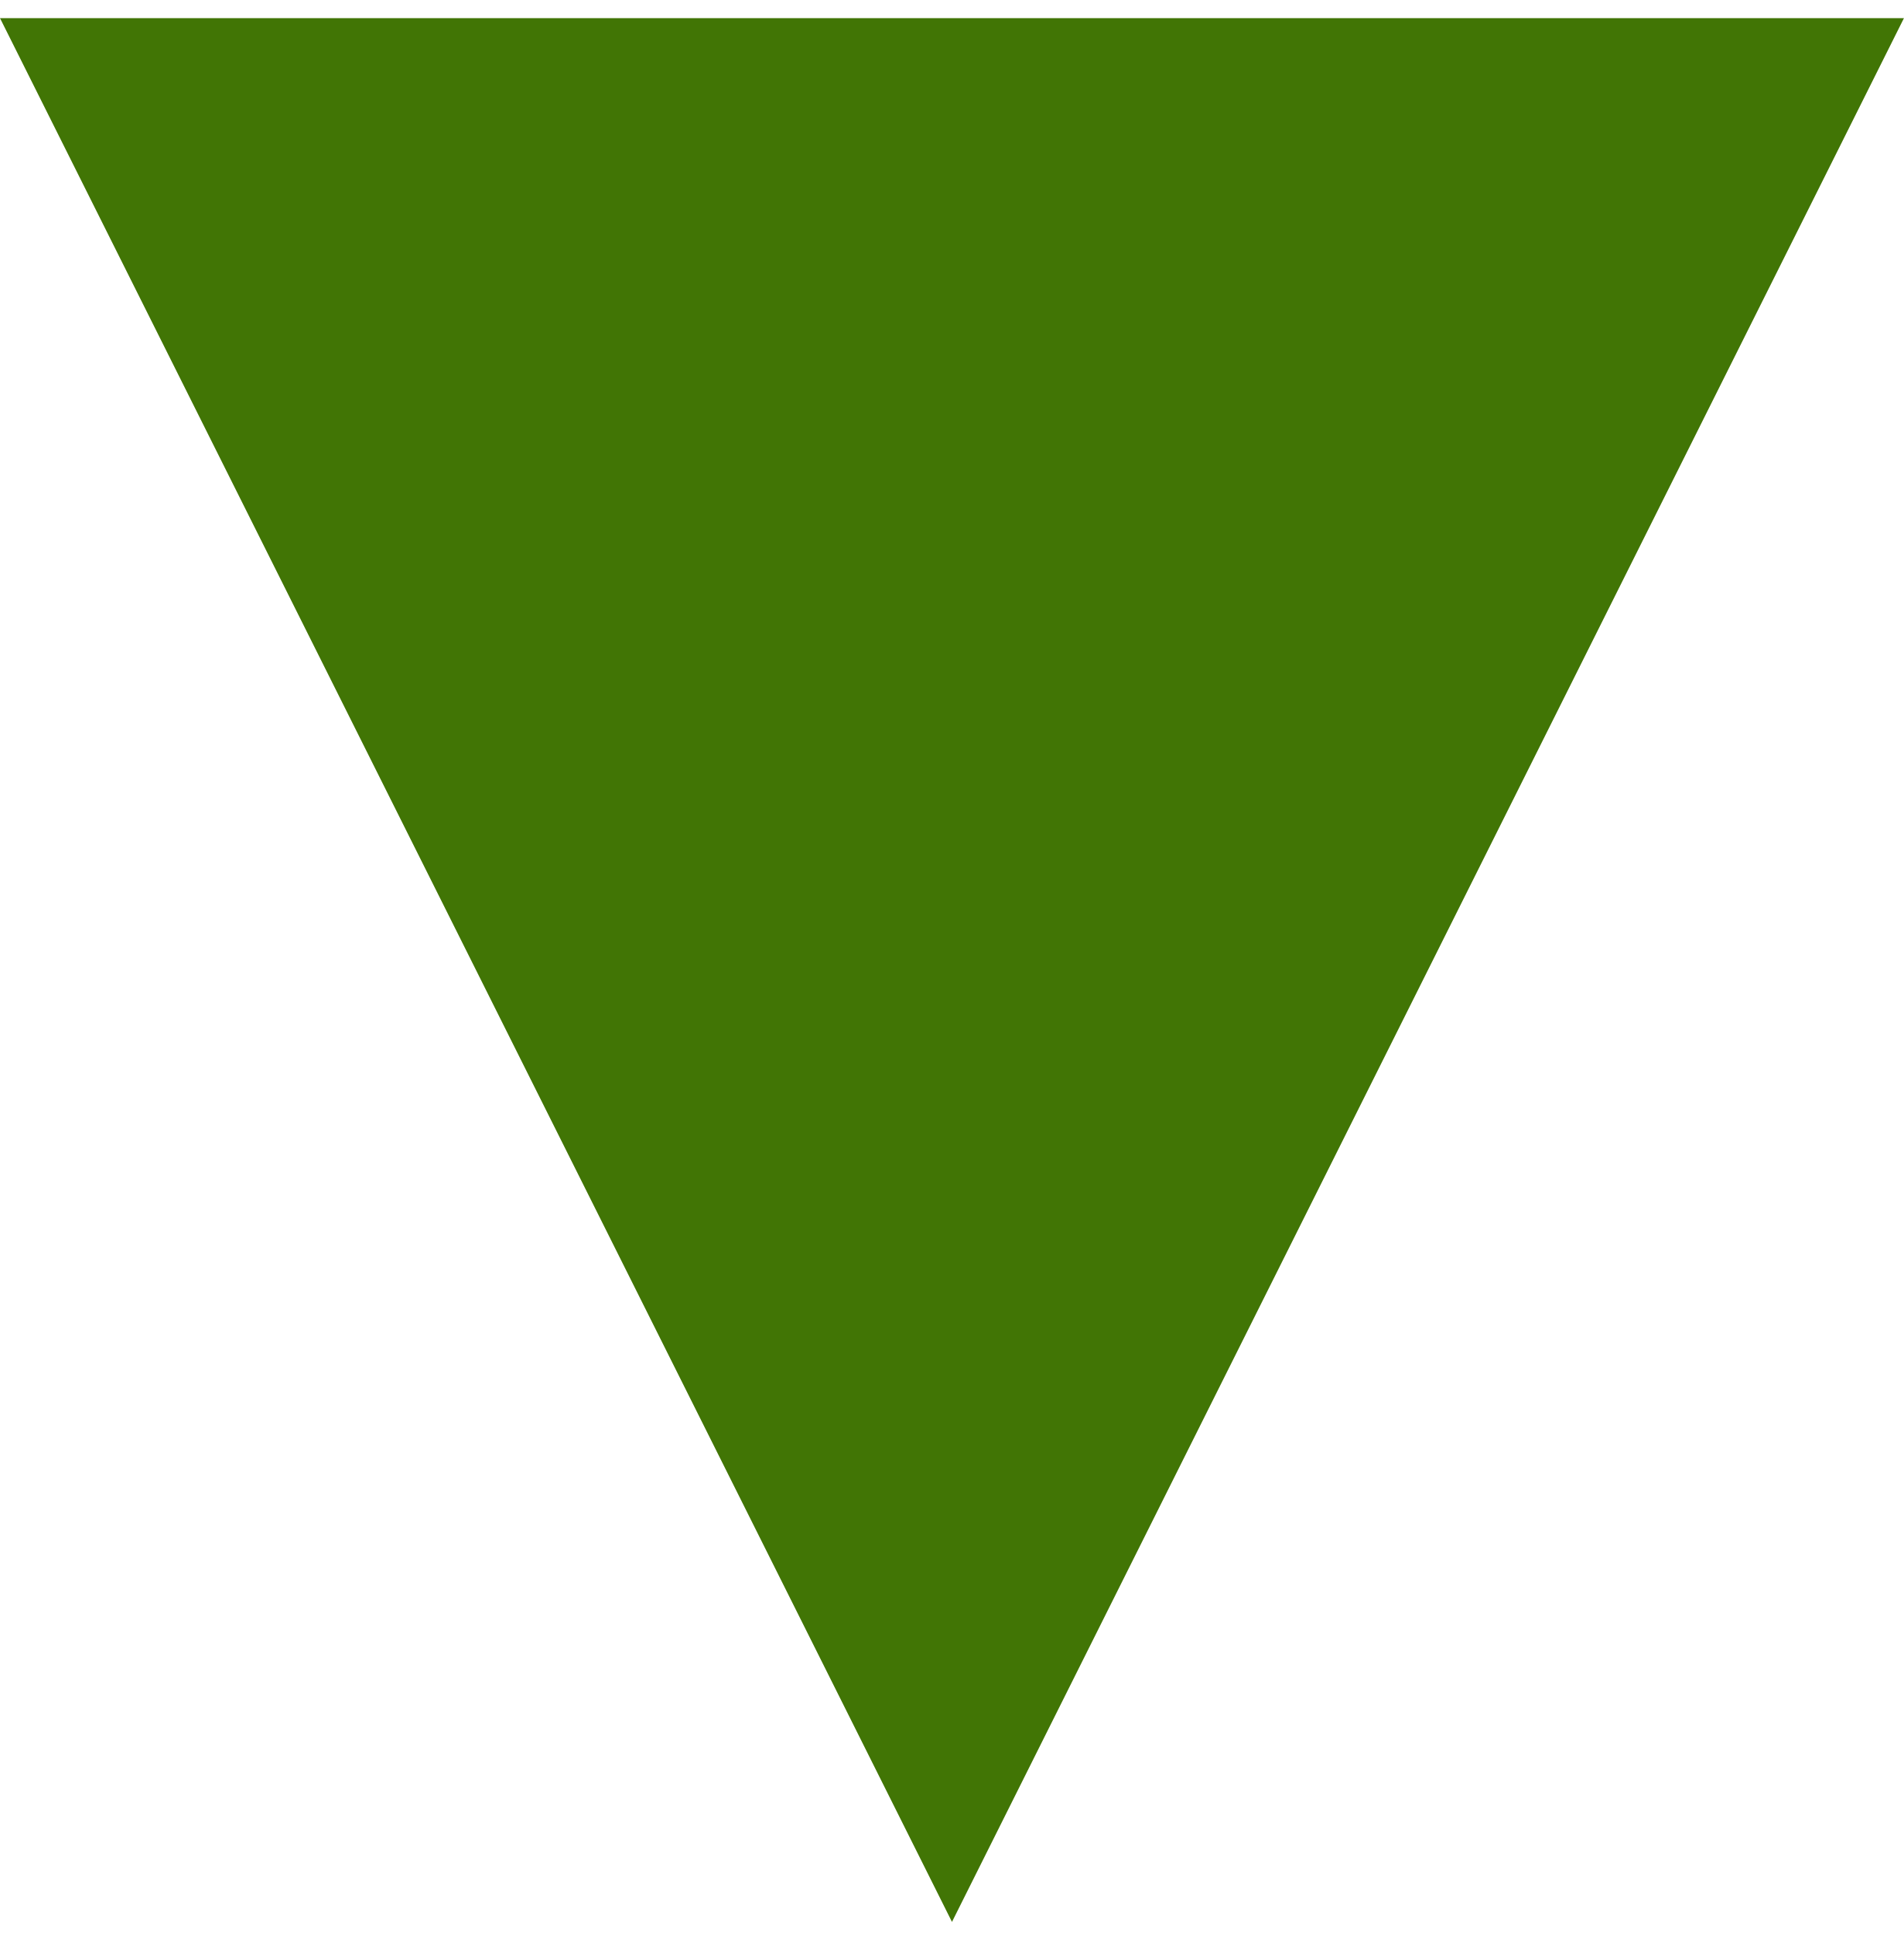
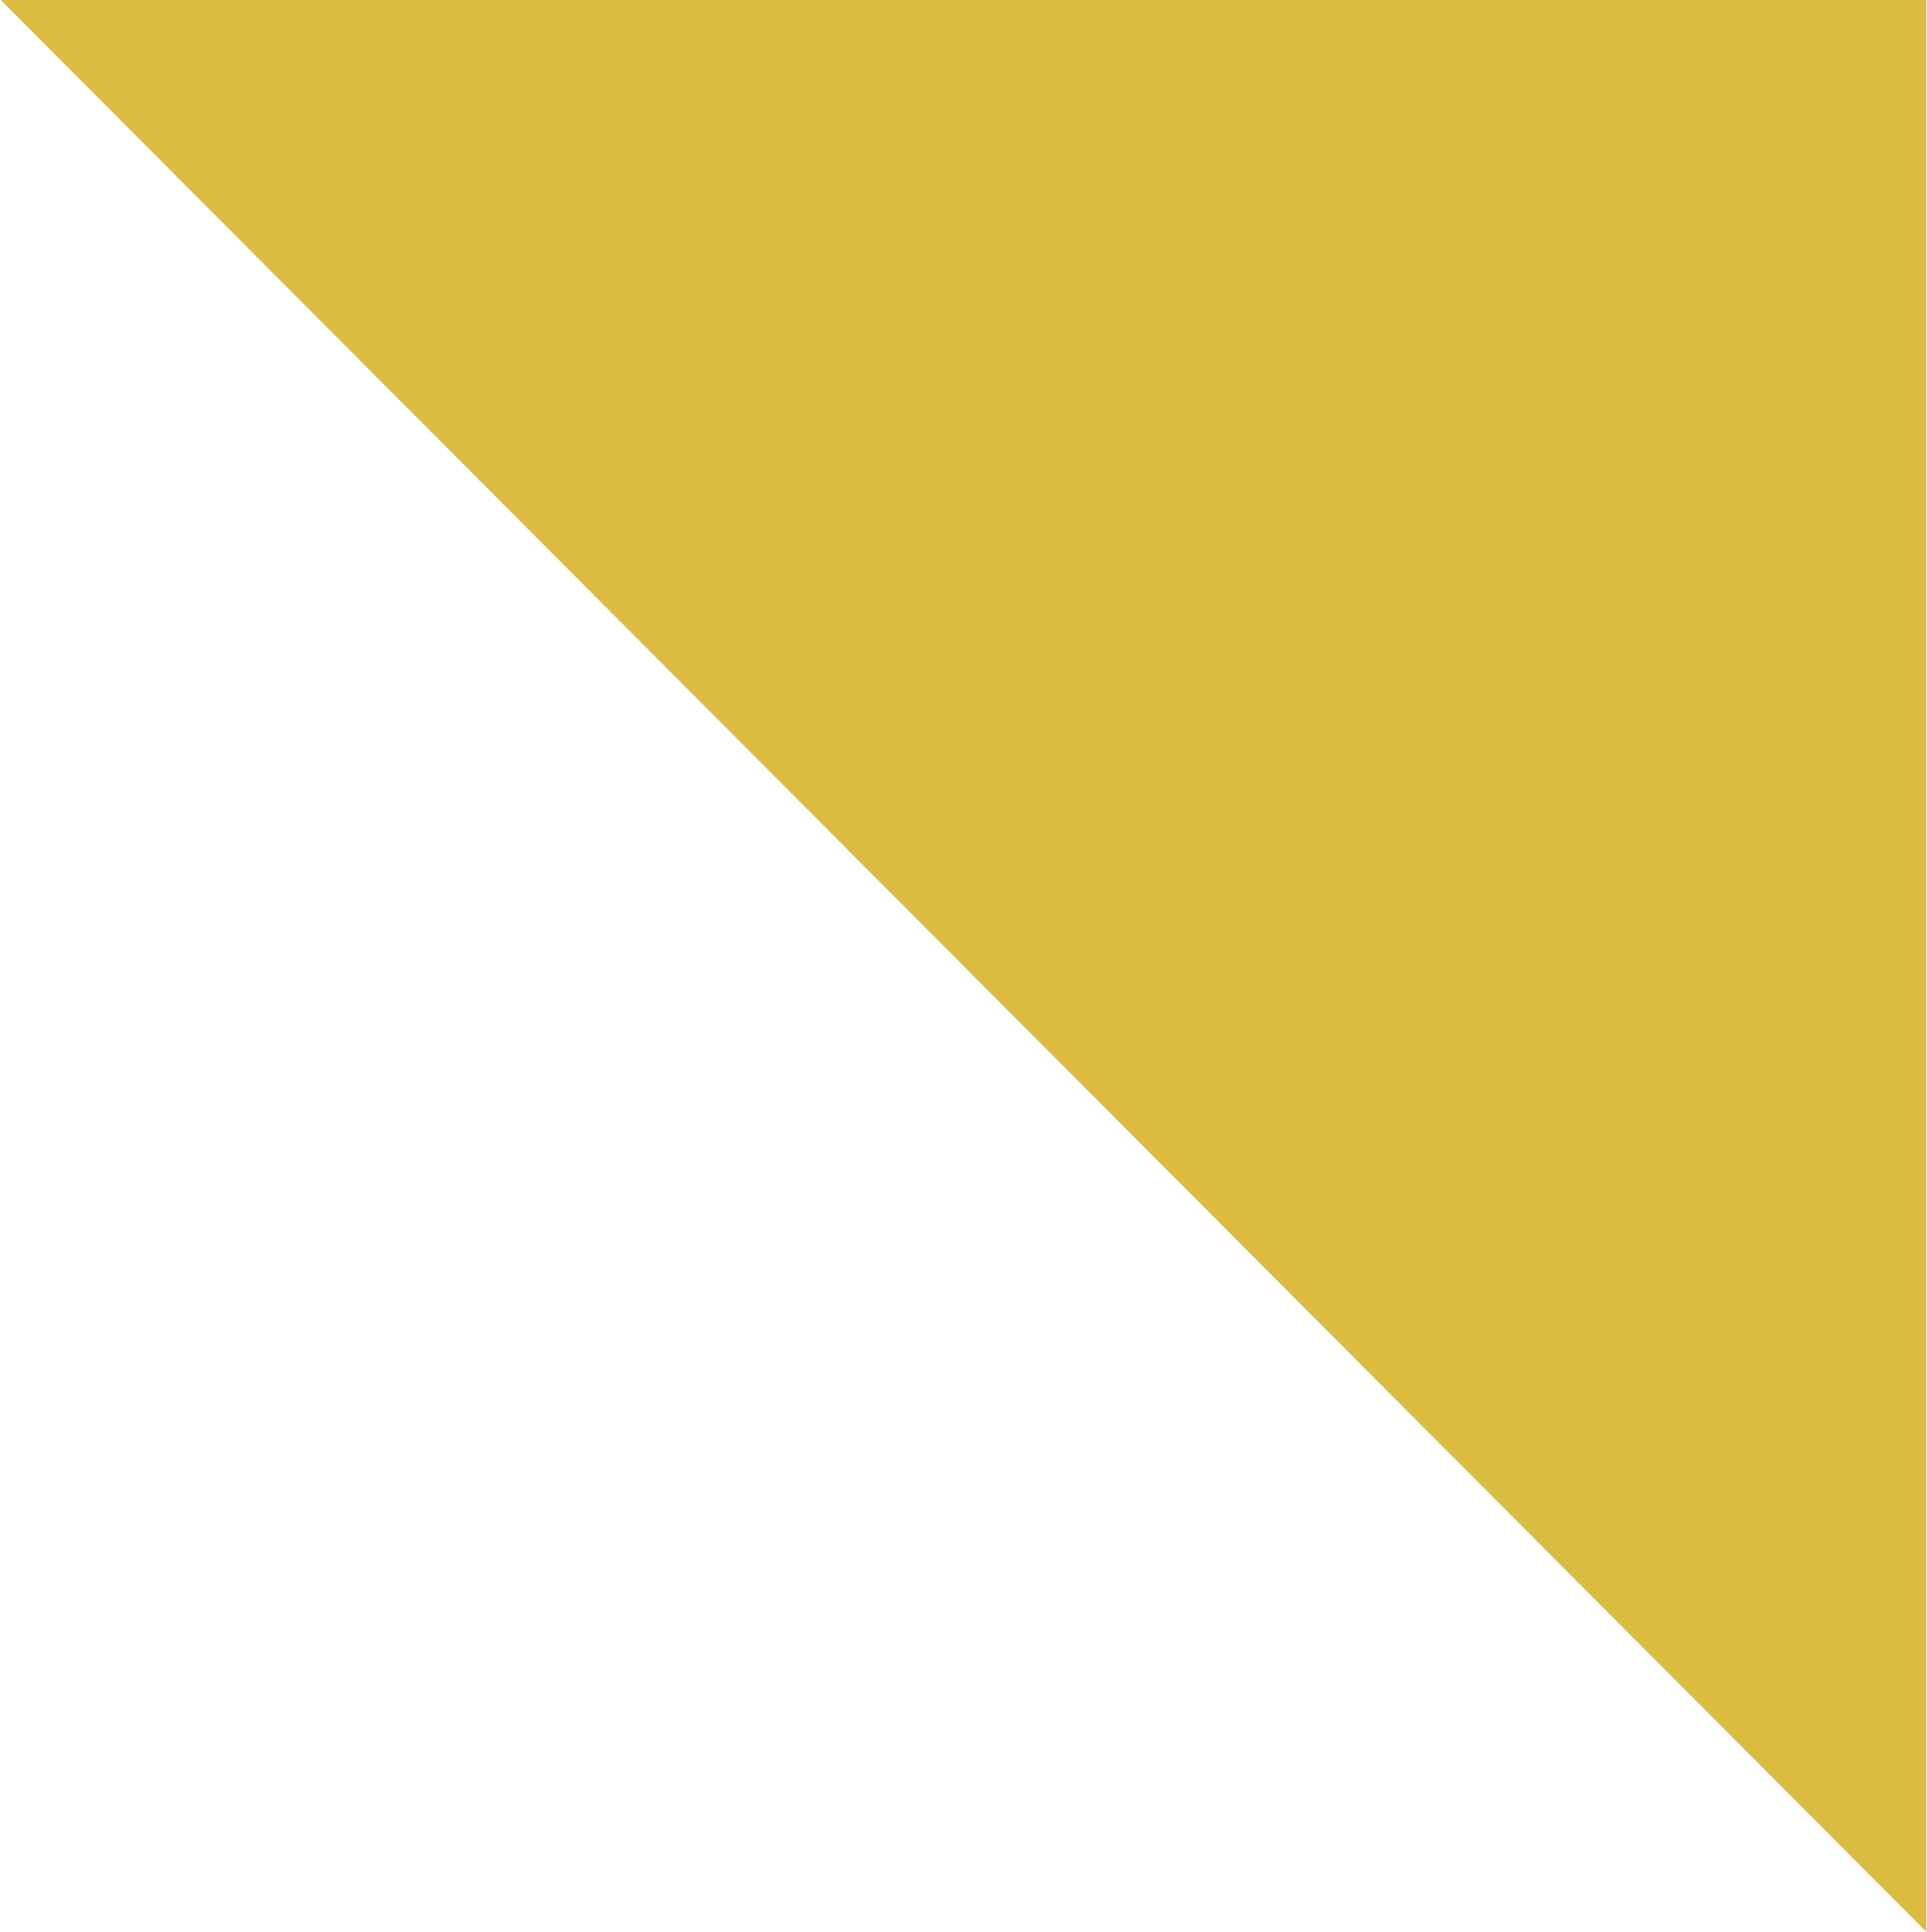
- <svg xmlns="http://www.w3.org/2000/svg" width="63px" height="64px" viewBox="0 0 63 64" version="1.1">
+ <svg xmlns="http://www.w3.org/2000/svg" width="322px" height="323px" viewBox="0 0 322 323" version="1.1">
  <defs />
  <g id="Page-1" stroke="none" stroke-width="1" fill="none" fill-rule="evenodd">
-     <polygon id="Triangle" fill="#417505" transform="translate(31.5, 32.1) scale(1, -1) translate(-31.5, -32.1) " points="31.5 0.6 63 63.6 0 63.6" />
+     <polygon id="Rectangle-2" fill="#DCBC3F" points="0.109 0 322 0 322 323" />
  </g>
</svg>
